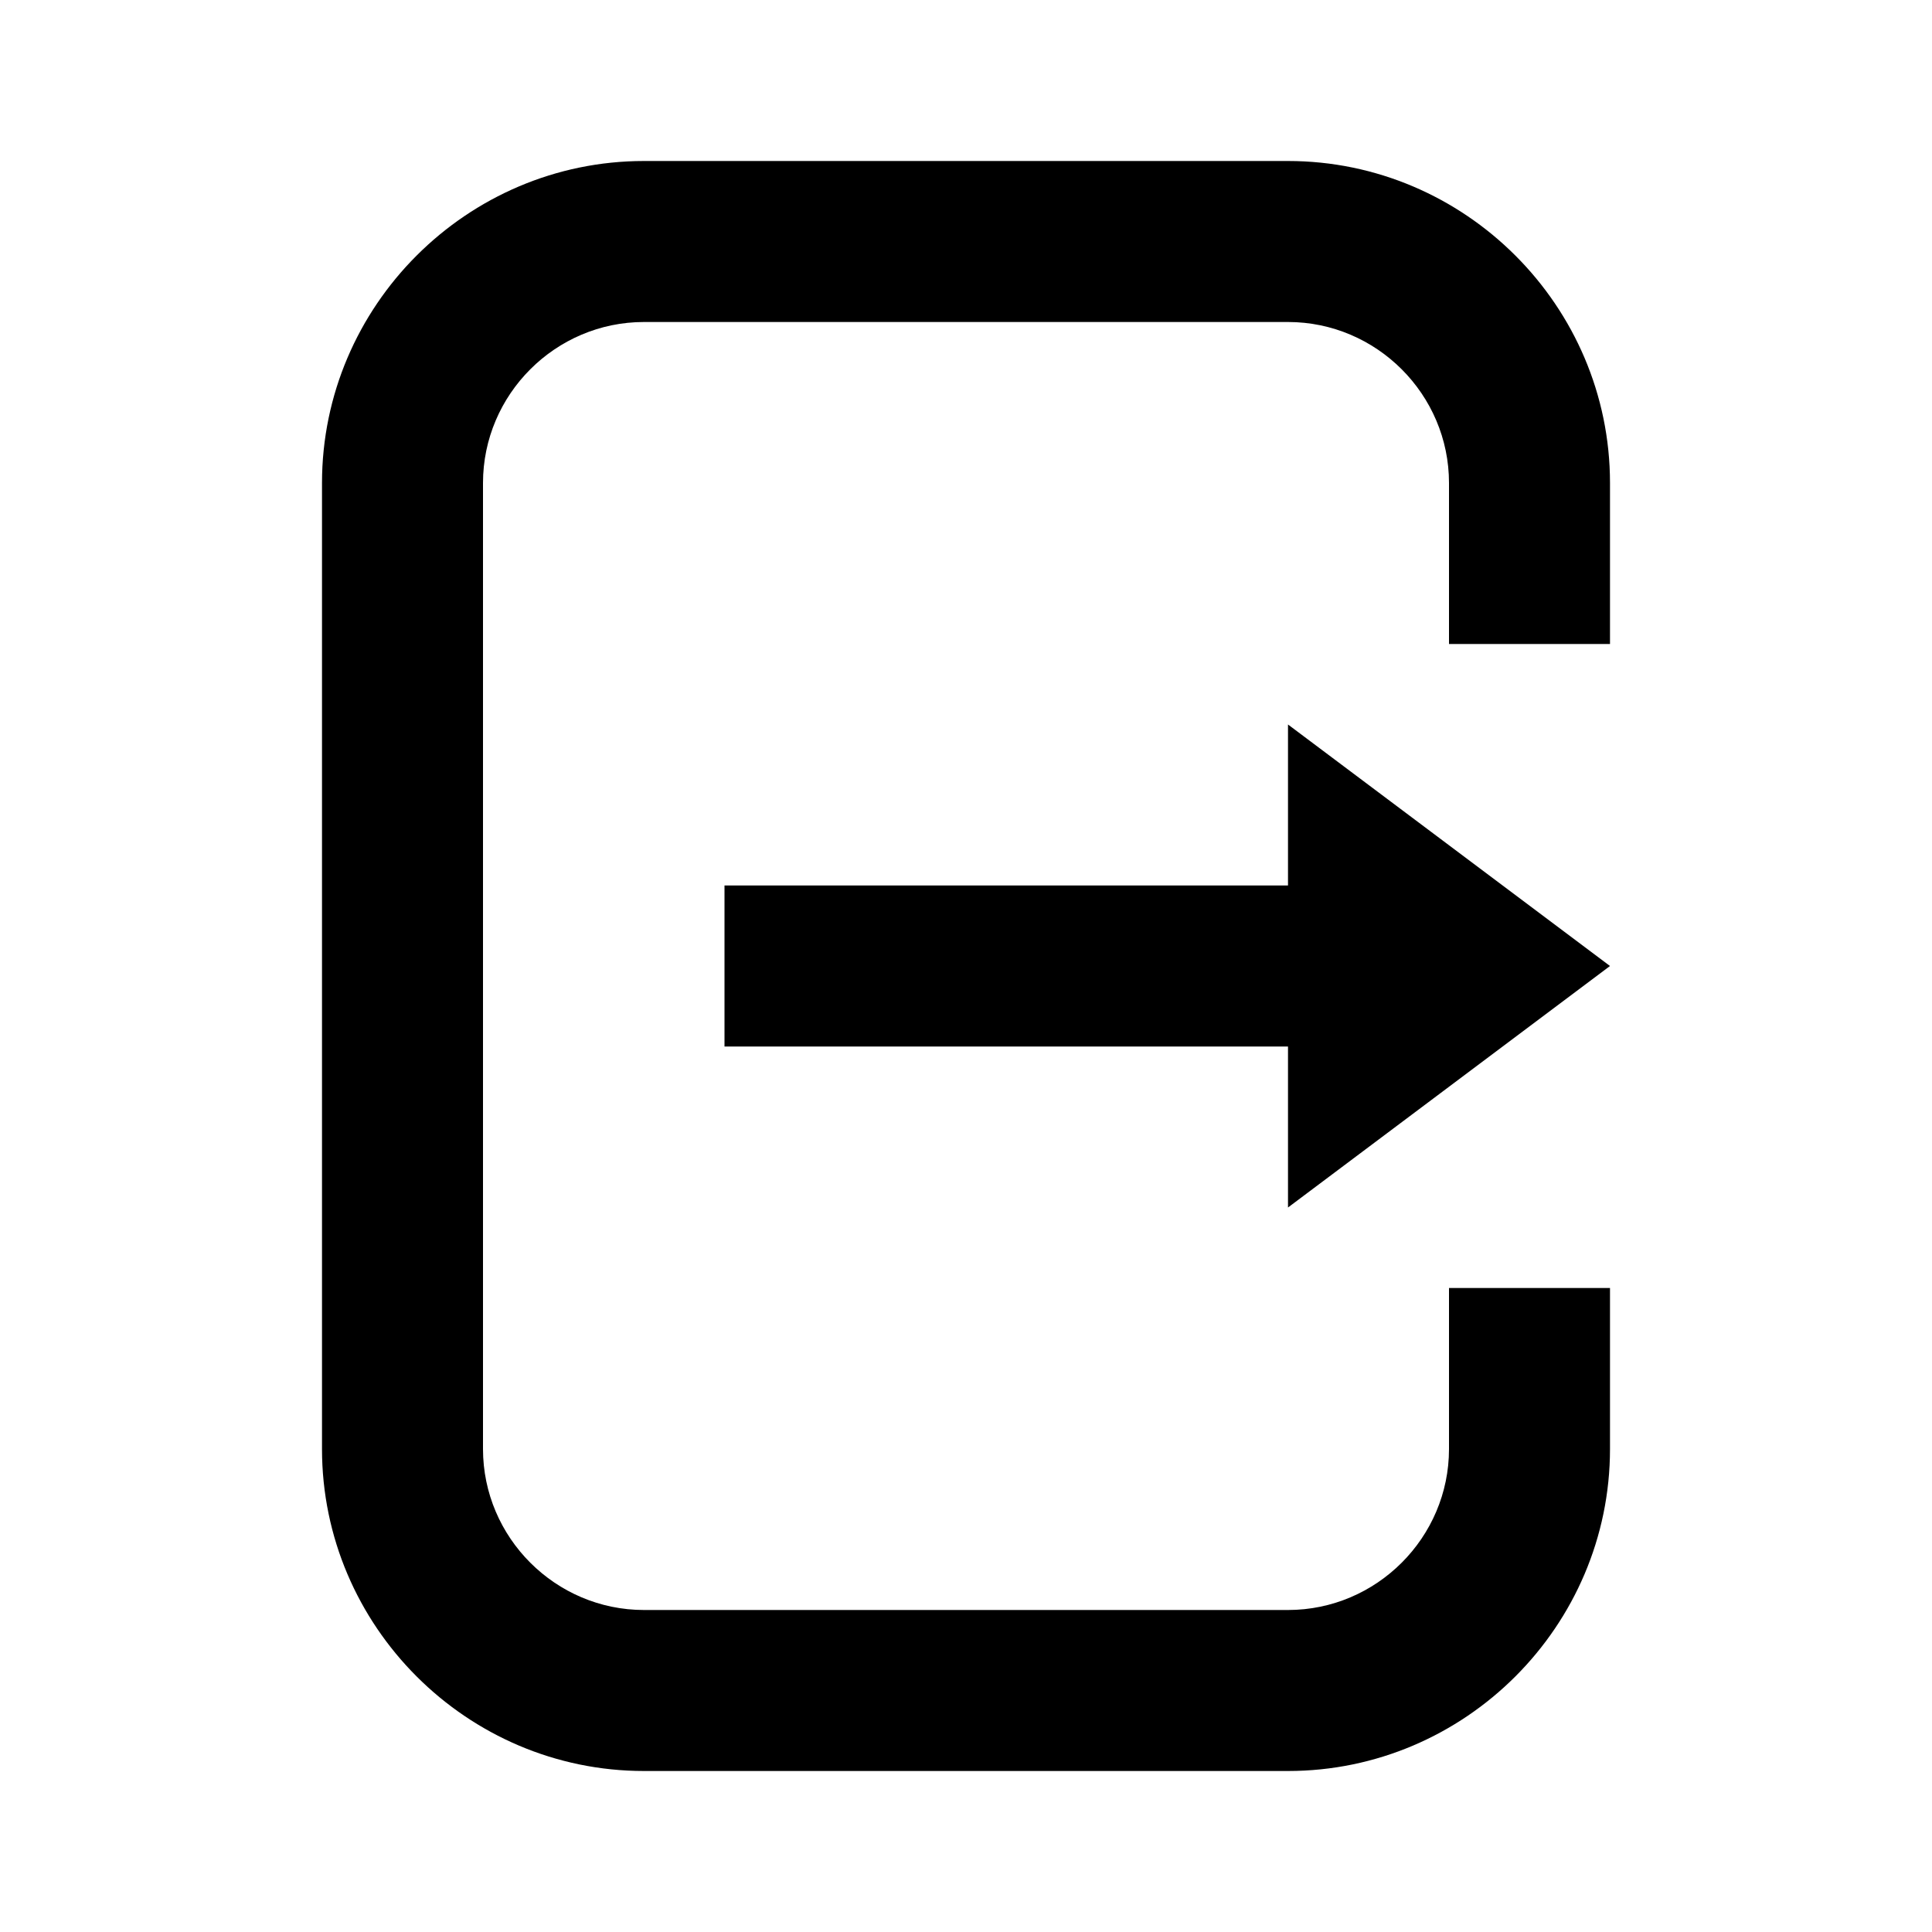
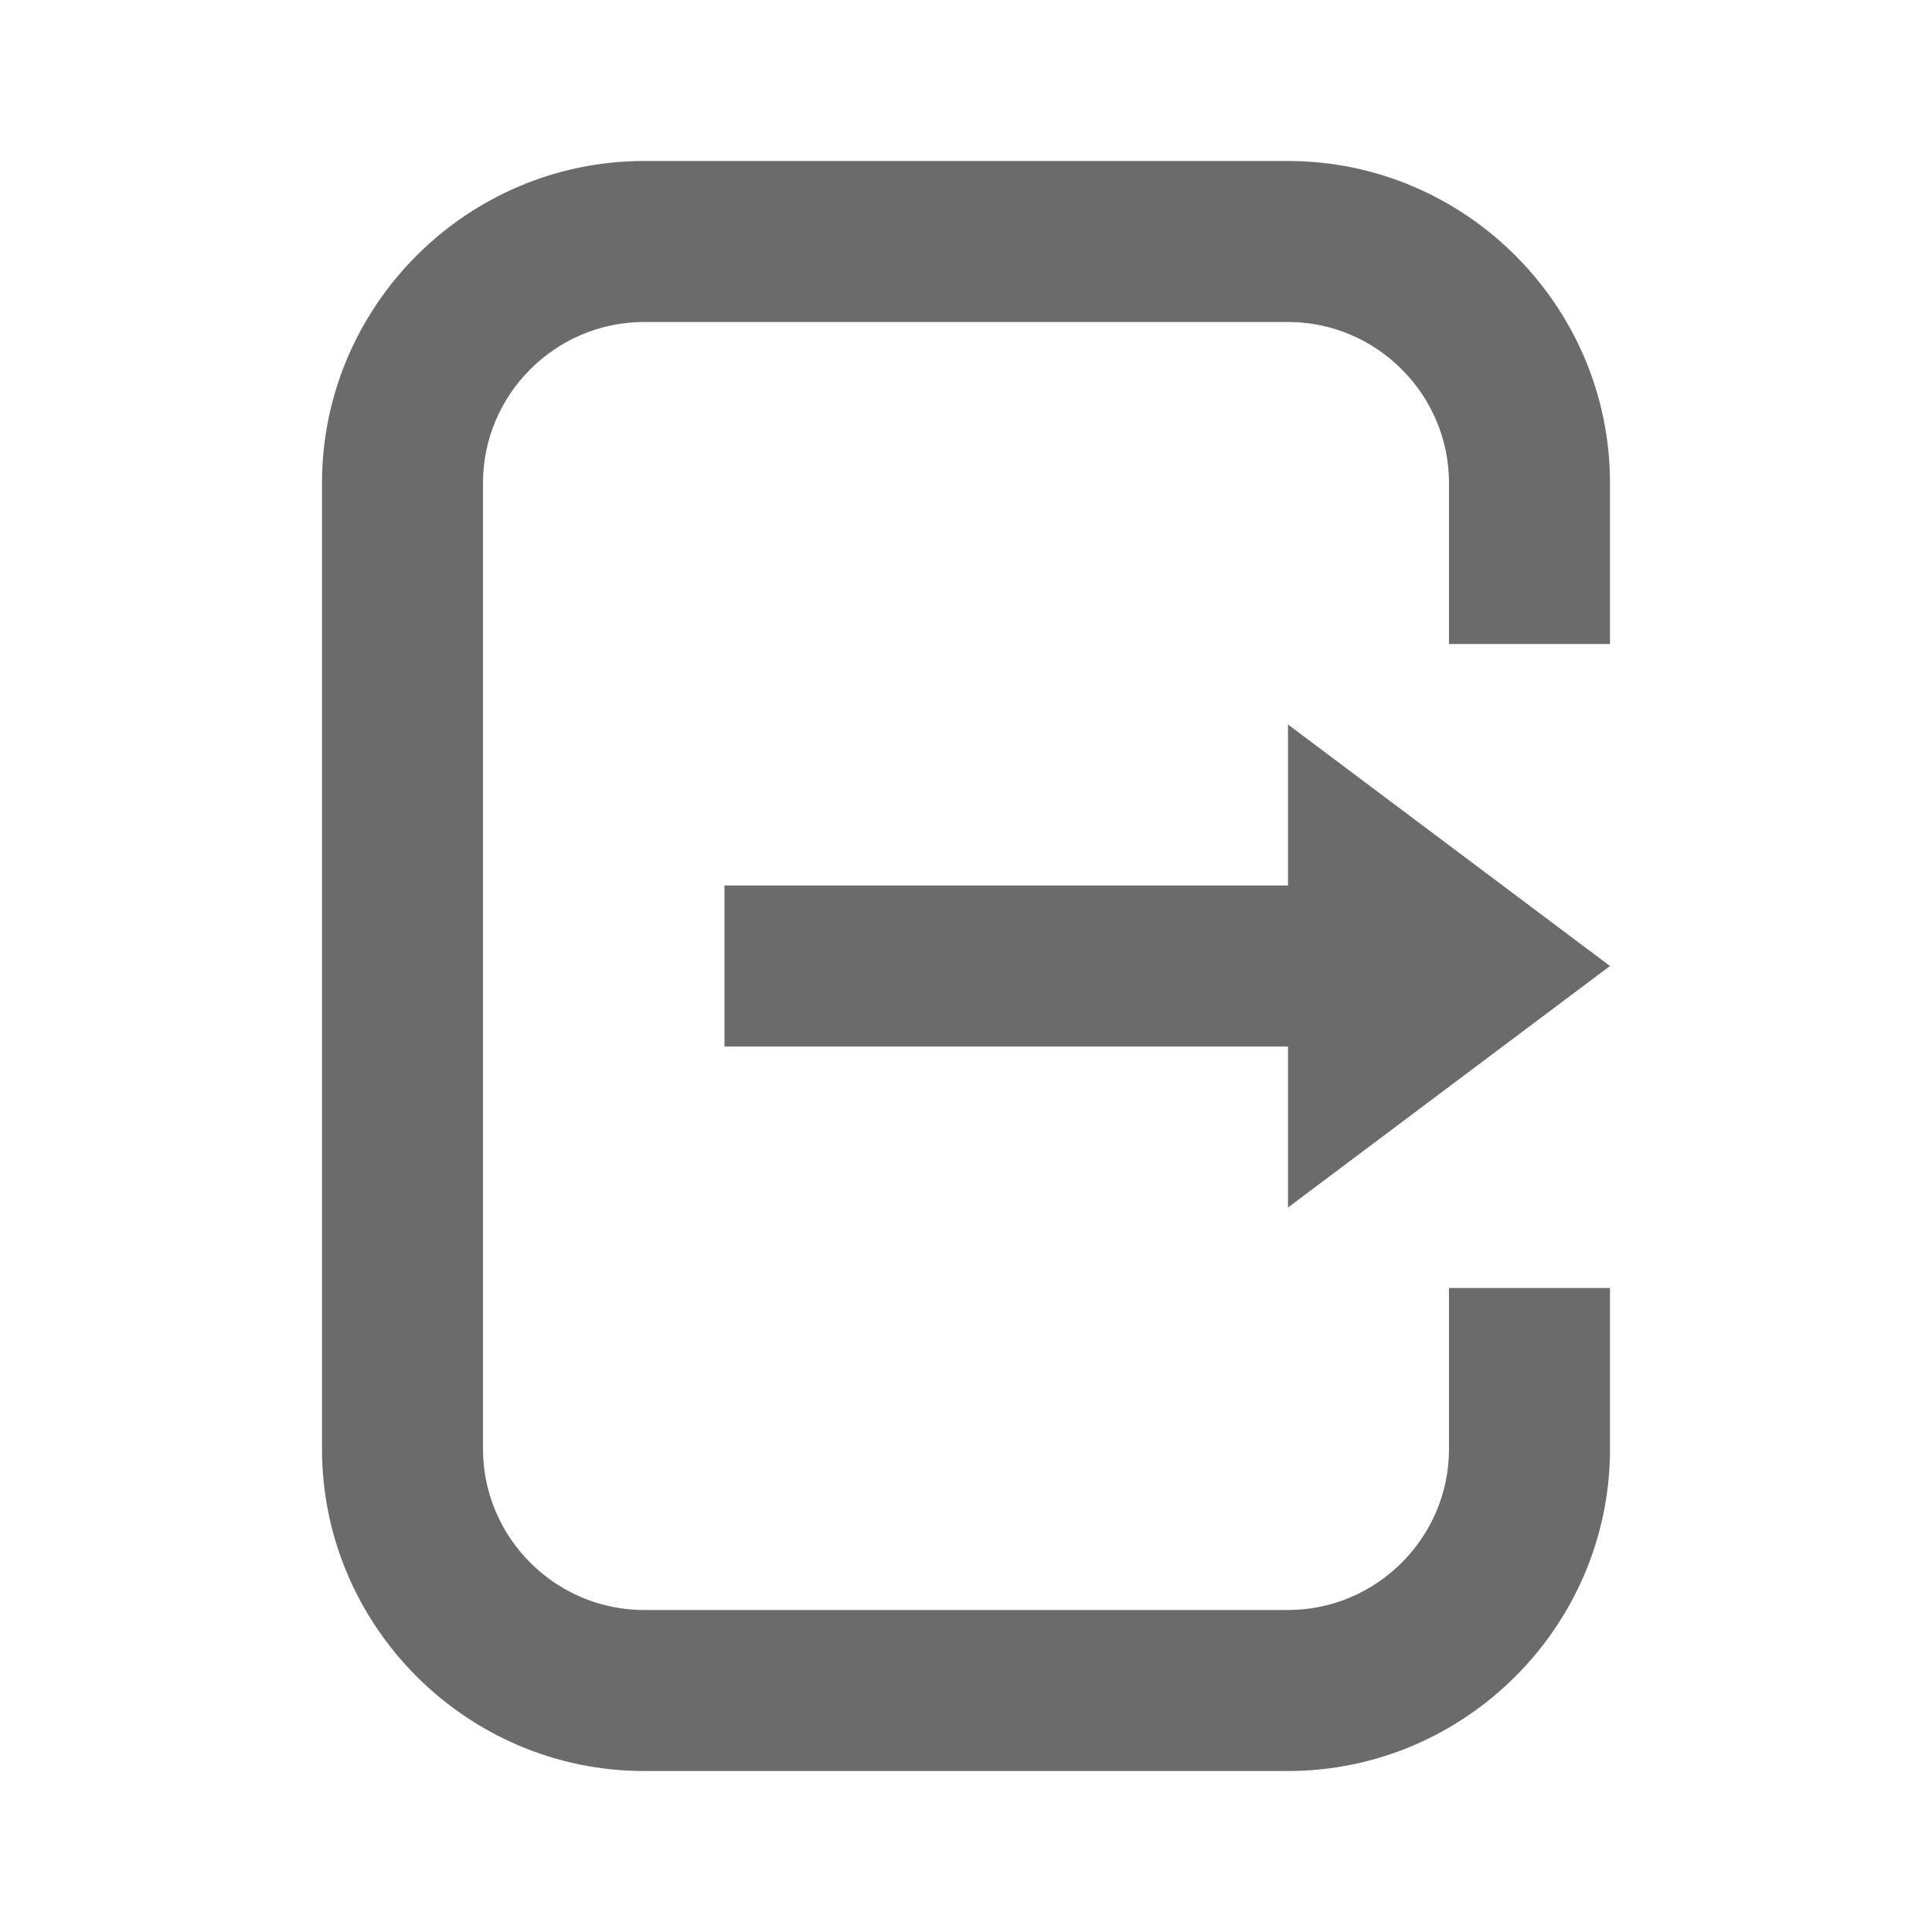
<svg xmlns="http://www.w3.org/2000/svg" version="1.1" id="Layer_1" x="0px" y="0px" viewBox="0 0 24 24" style="enable-background:new 0 0 24 24;" xml:space="preserve">
  <g>
-     <path d="M16,2H8C5.8,2,4,3.8,4,6v12c0,2.2,1.8,4,4,4h8c2.2,0,4-1.8,4-4v-2h-2v2c0,1.1-0.9,2-2,2H8c-1.1,0-2-0.9-2-2V6   c0-1.1,0.9-2,2-2h8c1.1,0,2,0.9,2,2v2h2V6C20,3.8,18.2,2,16,2z" />
-     <polygon points="20,12 16,9 16,11 9,11 9,13 16,13 16,15  " />
+     <path fill="#6b6b6b" d="M16,2H8C5.8,2,4,3.8,4,6v12c0,2.2,1.8,4,4,4h8c2.2,0,4-1.8,4-4v-2h-2v2c0,1.1-0.9,2-2,2H8c-1.1,0-2-0.9-2-2V6   c0-1.1,0.9-2,2-2h8c1.1,0,2,0.9,2,2v2h2V6C20,3.8,18.2,2,16,2z" />
+     <polygon fill="#6b6b6b" points="20,12 16,9 16,11 9,11 9,13 16,13 16,15  " />
  </g>
</svg>
